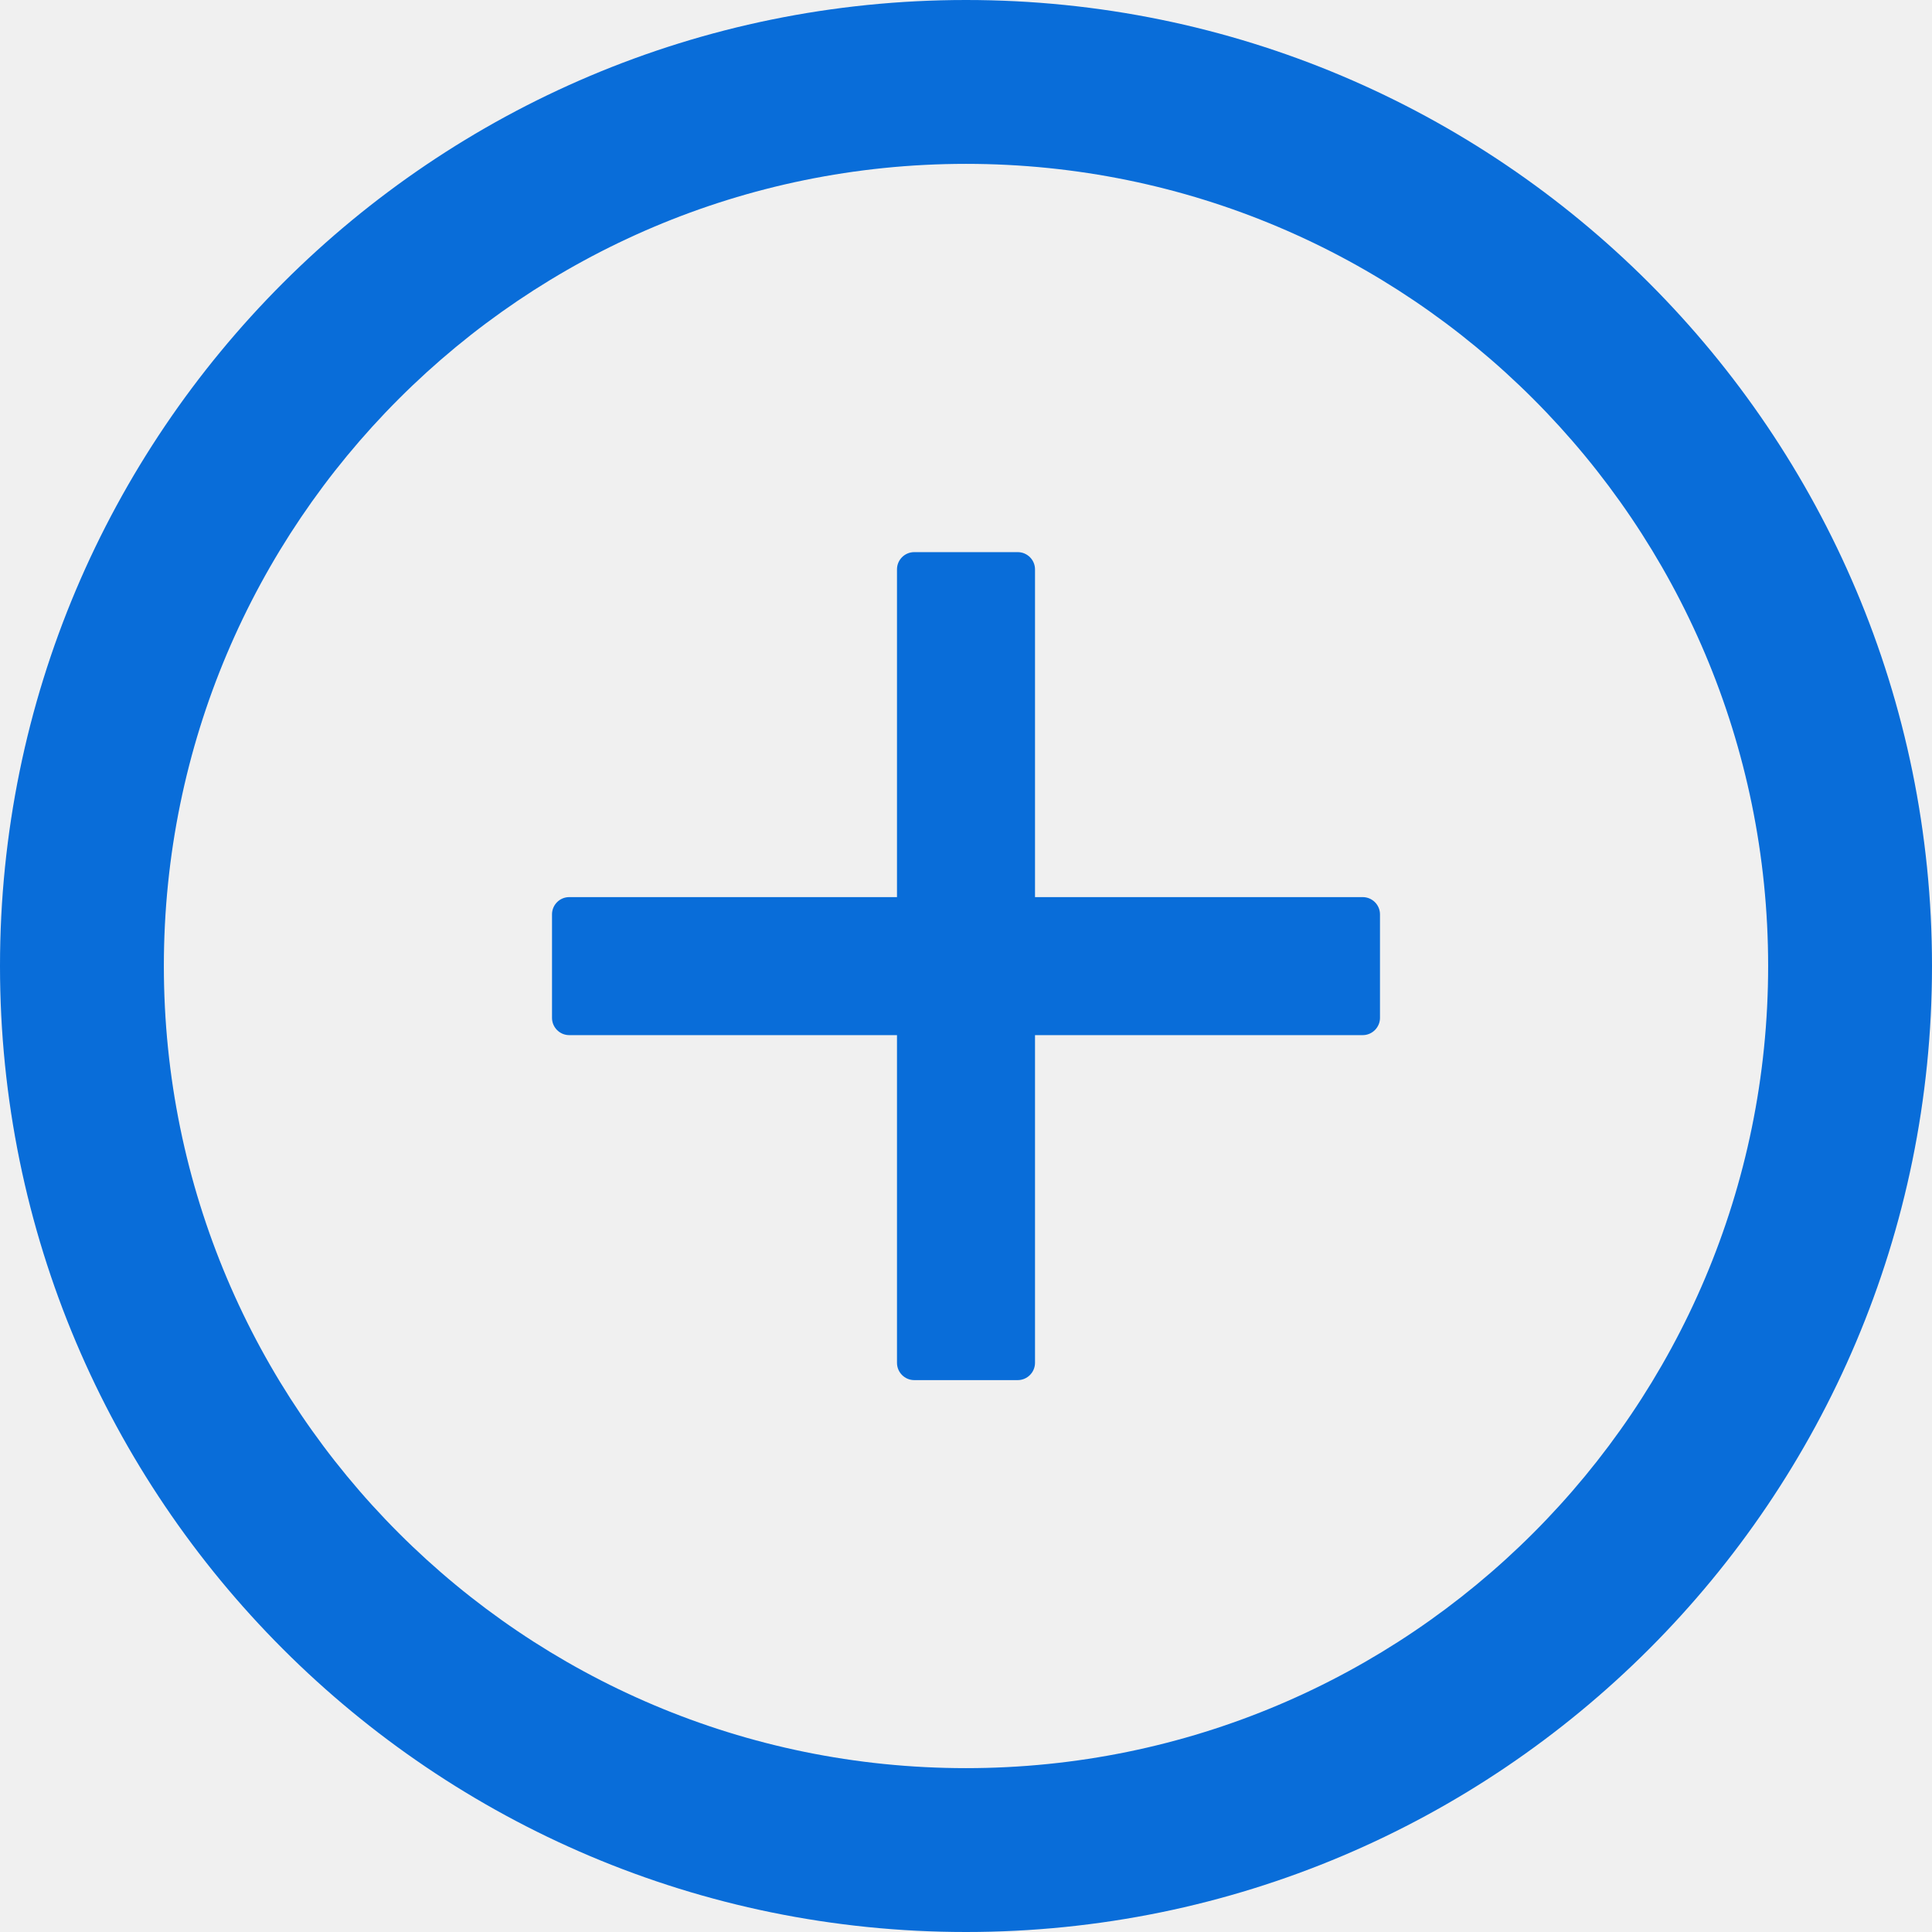
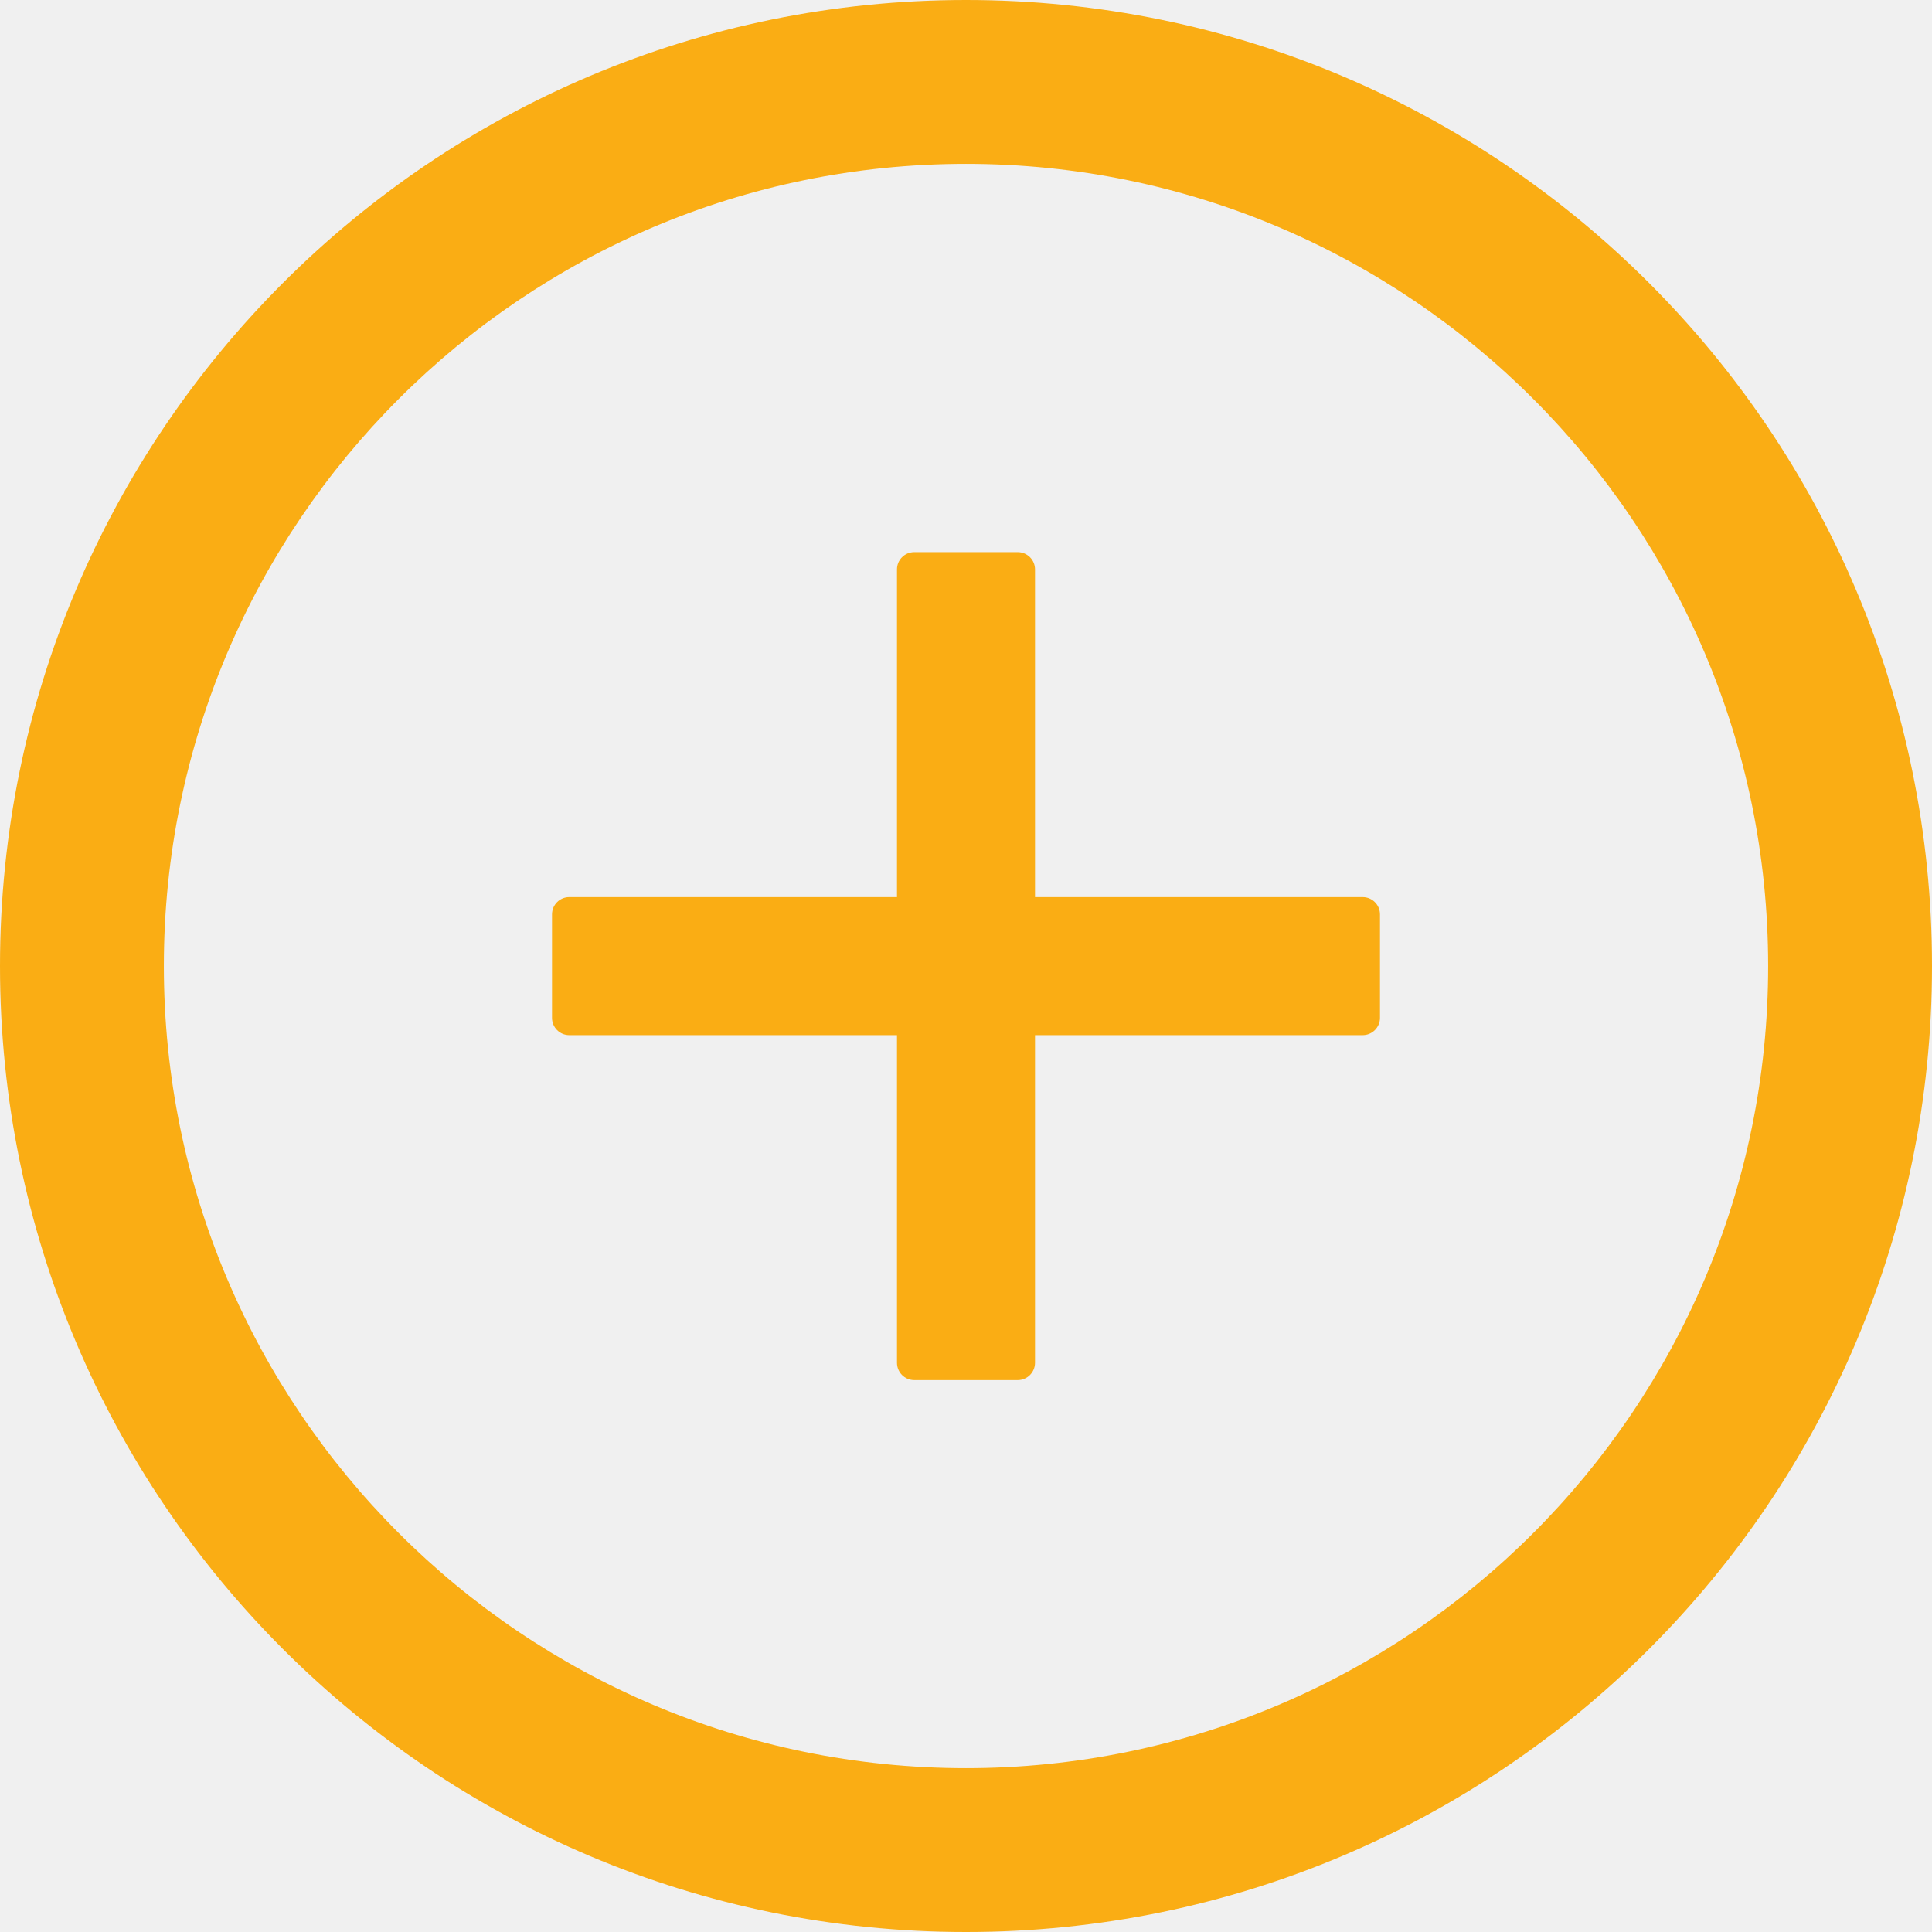
<svg xmlns="http://www.w3.org/2000/svg" width="32" height="32" viewBox="0 0 32 32" fill="none">
  <g clip-path="url(#clip0)">
-     <path d="M22.571 14.859H17.143V9.43C17.143 9.273 17.014 9.145 16.857 9.145H15.143C14.985 9.145 14.857 9.273 14.857 9.43V14.859H9.428C9.271 14.859 9.143 14.987 9.143 15.145V16.859C9.143 17.016 9.271 17.145 9.428 17.145H14.857V22.573C14.857 22.73 14.985 22.859 15.143 22.859H16.857C17.014 22.859 17.143 22.73 17.143 22.573V17.145H22.571C22.728 17.145 22.857 17.016 22.857 16.859V15.145C22.857 14.987 22.728 14.859 22.571 14.859Z" fill="#096DD9" />
-     <path d="M16 0C7.164 0 0 7.164 0 16C0 24.836 7.164 32 16 32C24.836 32 32 24.836 32 16C32 7.164 24.836 0 16 0ZM16 29.286C8.664 29.286 2.714 23.336 2.714 16C2.714 8.664 8.664 2.714 16 2.714C23.336 2.714 29.286 8.664 29.286 16C29.286 23.336 23.336 29.286 16 29.286Z" fill="#096DD9" />
+     <path d="M22.571 14.859H17.143V9.43C17.143 9.273 17.014 9.145 16.857 9.145H15.143C14.985 9.145 14.857 9.273 14.857 9.43V14.859H9.428C9.271 14.859 9.143 14.987 9.143 15.145V16.859C9.143 17.016 9.271 17.145 9.428 17.145H14.857V22.573C14.857 22.73 14.985 22.859 15.143 22.859H16.857C17.014 22.859 17.143 22.73 17.143 22.573V17.145H22.571C22.728 17.145 22.857 17.016 22.857 16.859V15.145C22.857 14.987 22.728 14.859 22.571 14.859Z" fill="#FAAD14" />
+     <path d="M16 0C7.164 0 0 7.164 0 16C0 24.836 7.164 32 16 32C24.836 32 32 24.836 32 16C32 7.164 24.836 0 16 0ZM16 29.286C8.664 29.286 2.714 23.336 2.714 16C2.714 8.664 8.664 2.714 16 2.714C23.336 2.714 29.286 8.664 29.286 16C29.286 23.336 23.336 29.286 16 29.286Z" fill="#FAAD14" />
  </g>
  <defs>
    <clipPath id="clip0">
      <rect width="32" height="32" fill="white" />
    </clipPath>
  </defs>
</svg>
